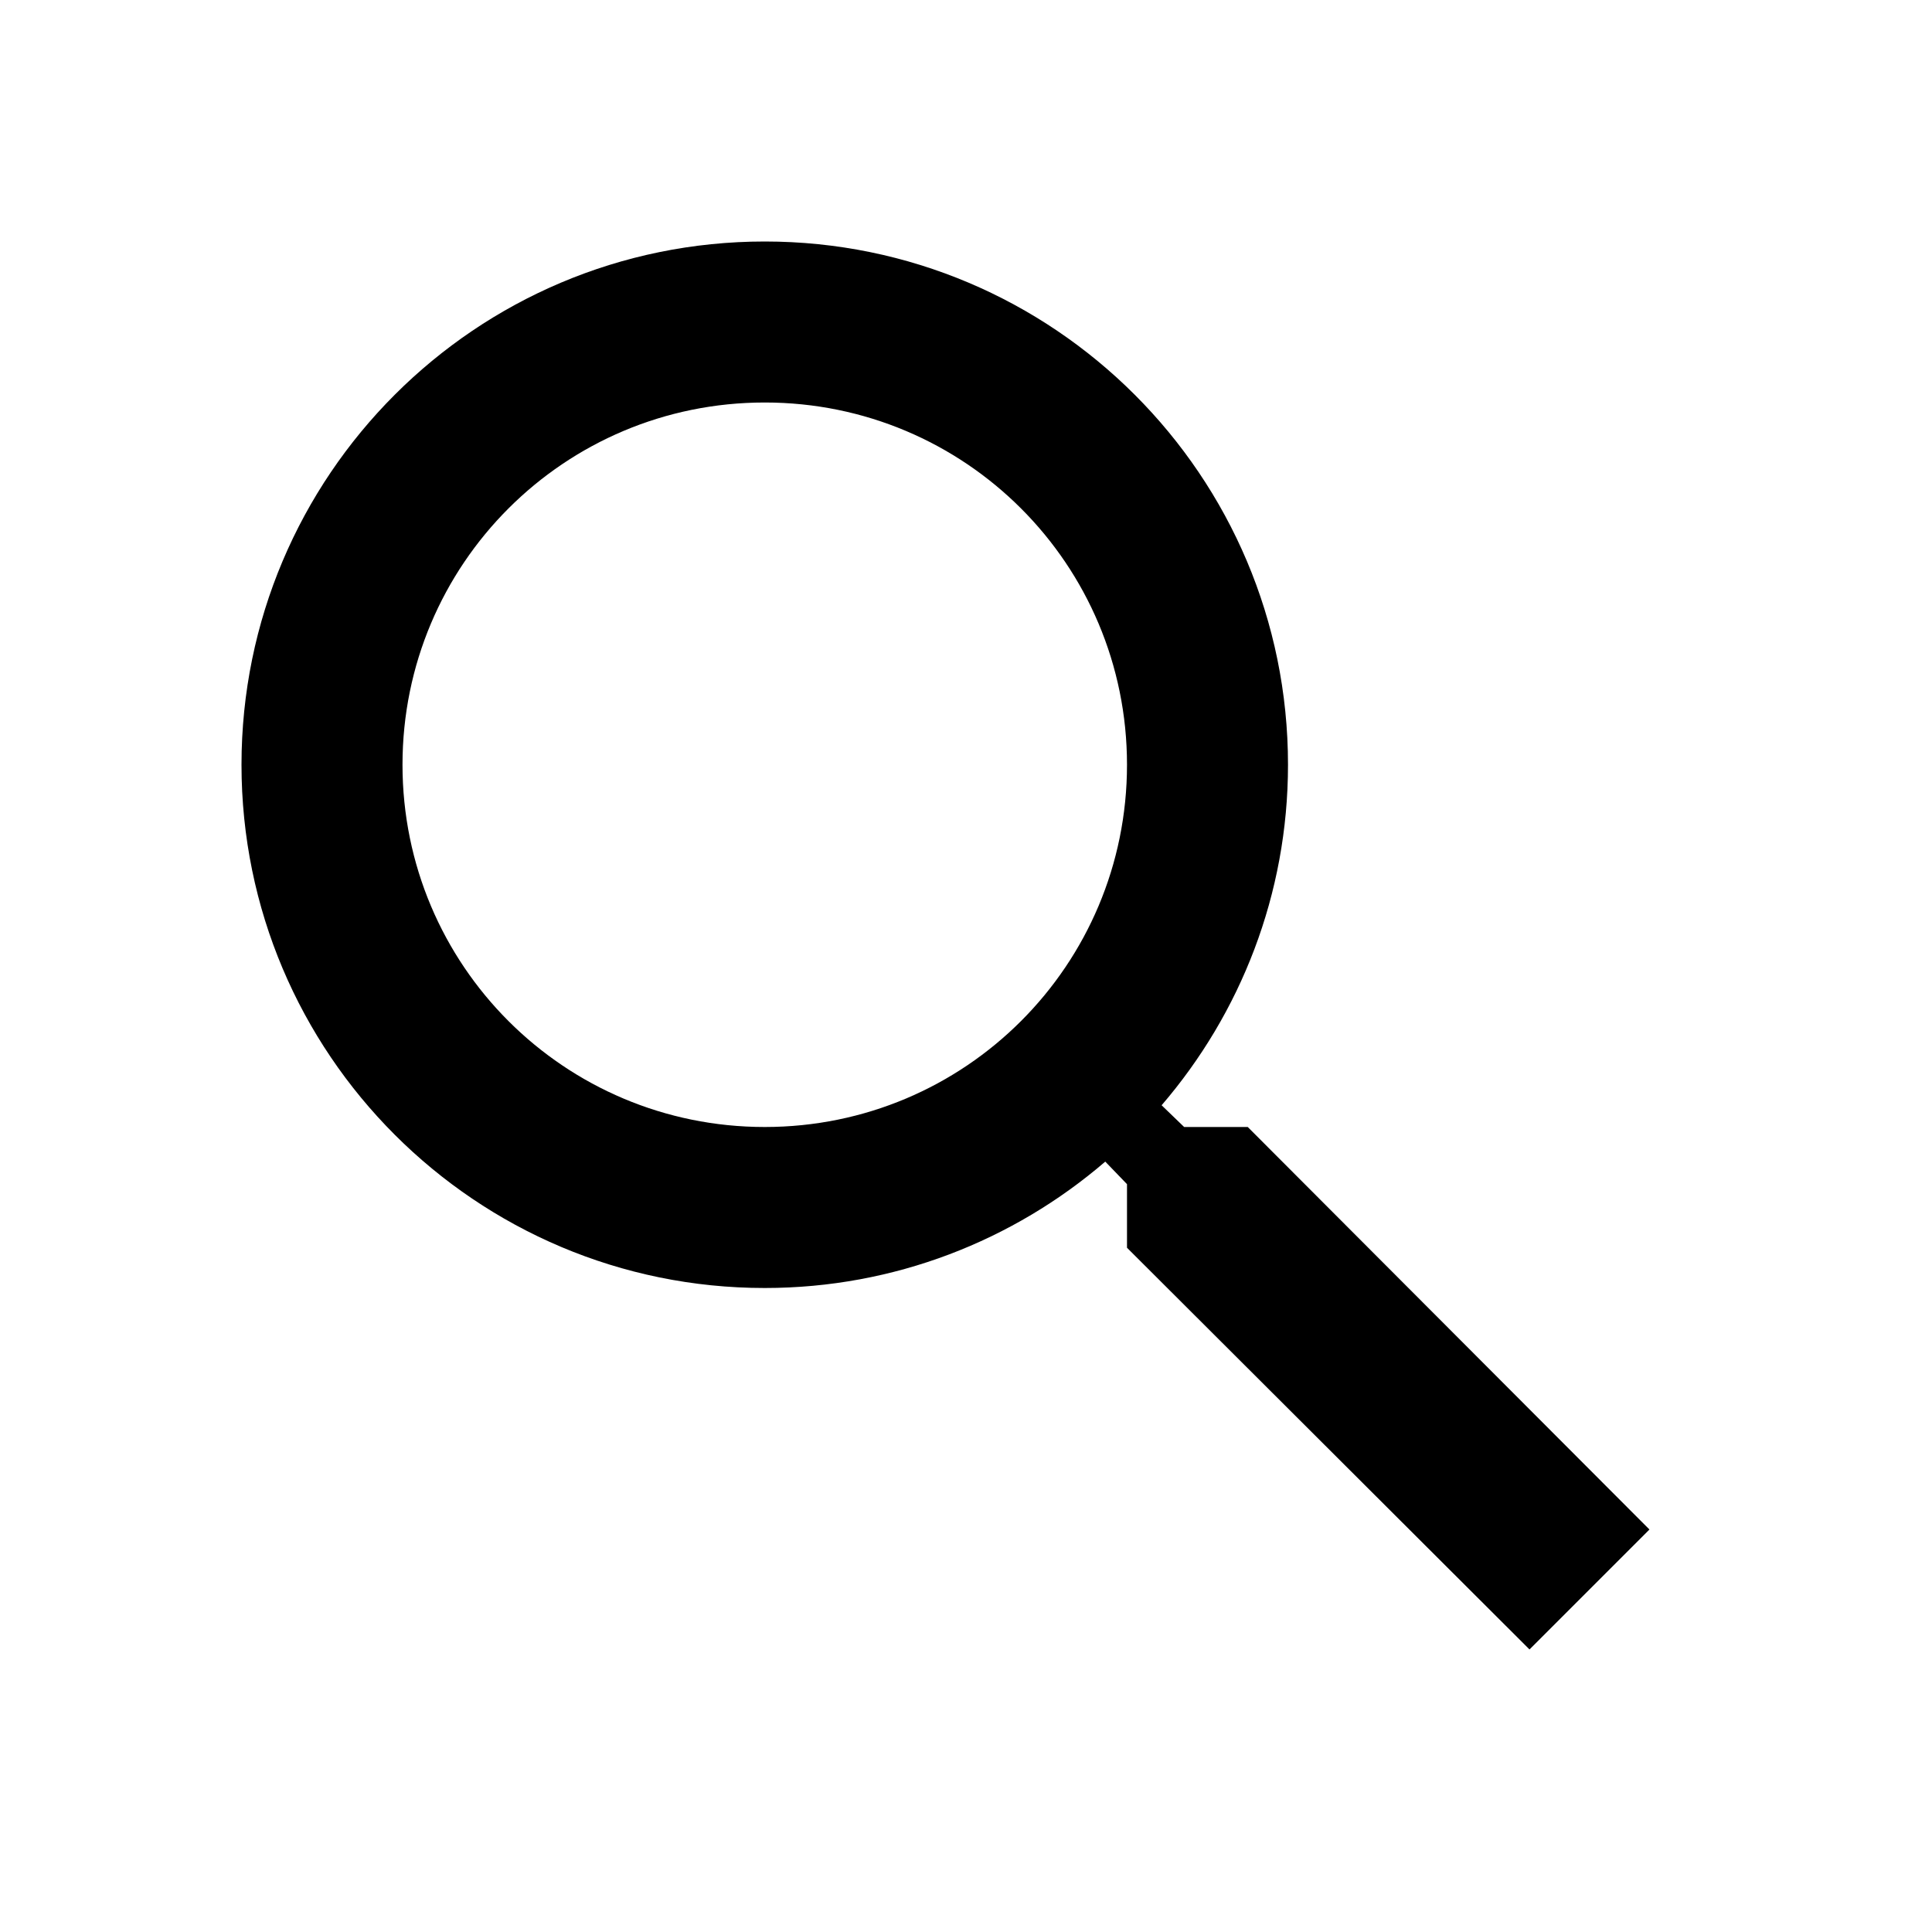
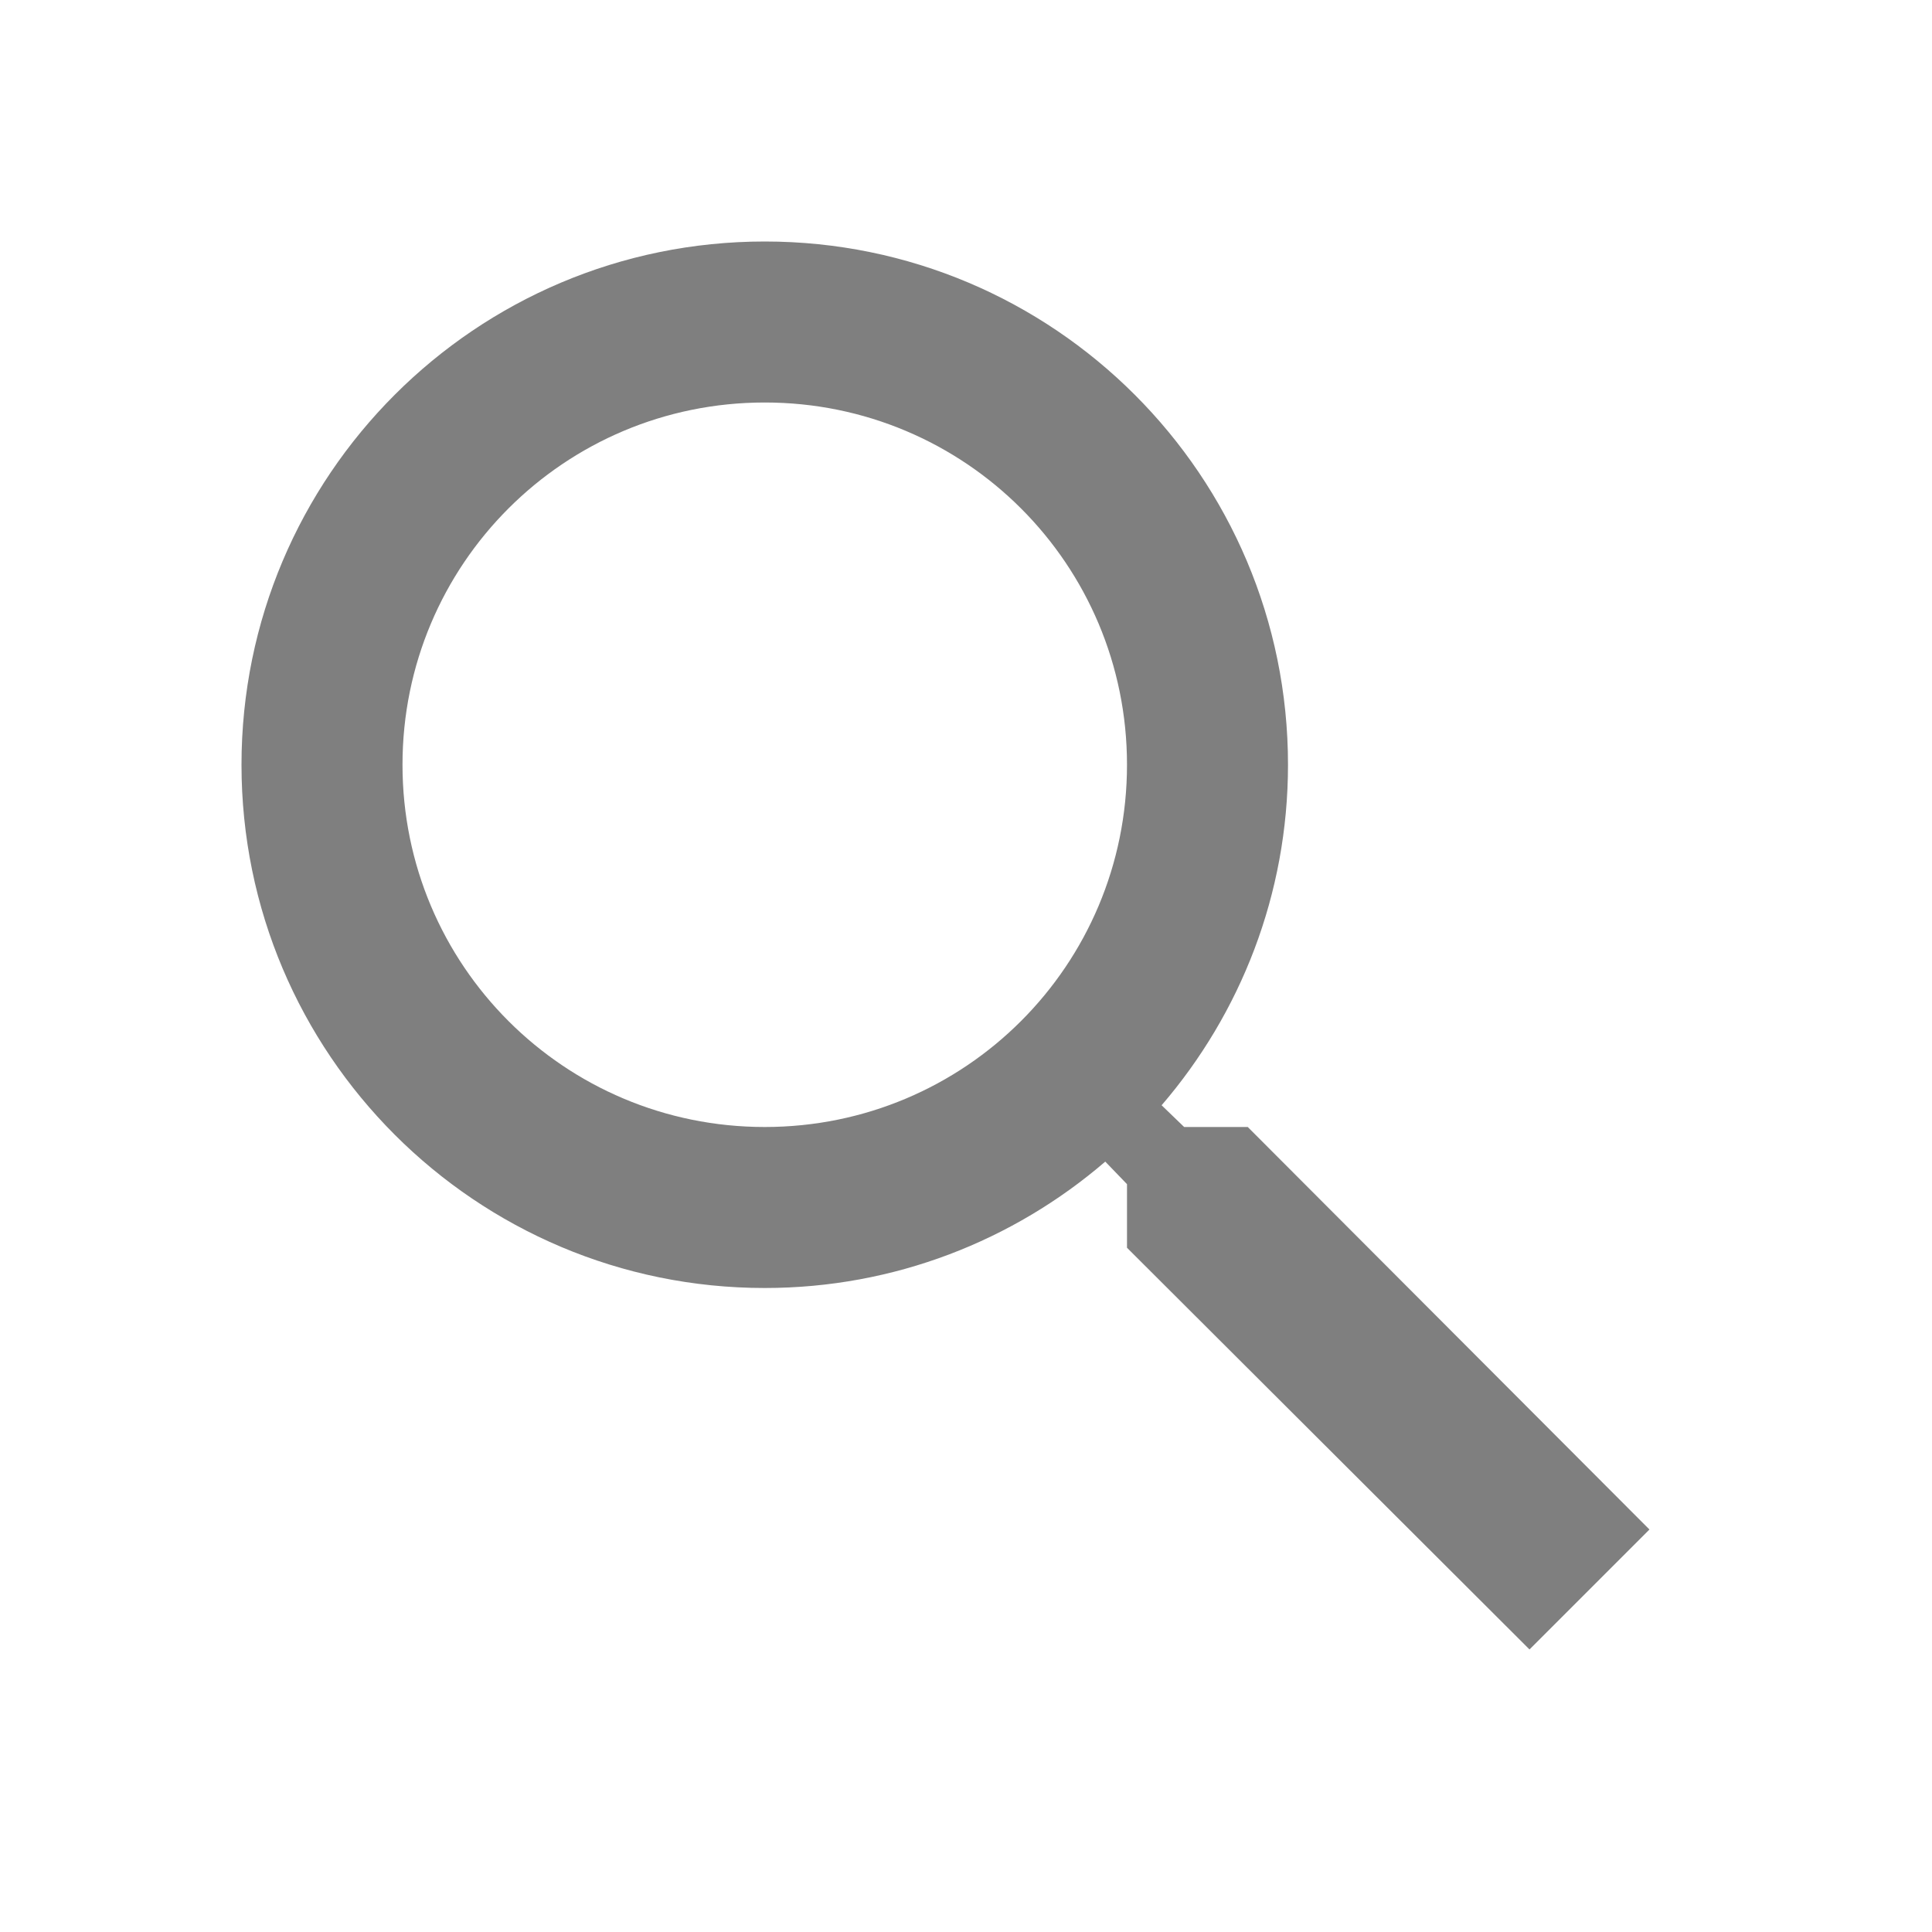
- <svg xmlns="http://www.w3.org/2000/svg" width="24" height="24" viewBox="0 0 24 24">
+ <svg xmlns="http://www.w3.org/2000/svg" width="38" height="38" opacity="0.5" viewBox="0 0 24 24">
  <path d="M15.5 14h-.79l-.28-.27C15.41 12.59 16 11.11 16 9.5 16 5.91 13.09 3 9.5 3S3 5.91 3 9.5 5.91 16 9.5 16c1.61 0 3.09-.59 4.23-1.57l.27.28v.79l5 4.99L20.49 19l-4.99-5zm-6 0C7.01 14 5 11.99 5 9.5S7.01 5 9.5 5 14 7.01 14 9.5 11.99 14 9.5 14z" />
  <path d="M0 0h24v24H0z" fill="none" />
</svg>
